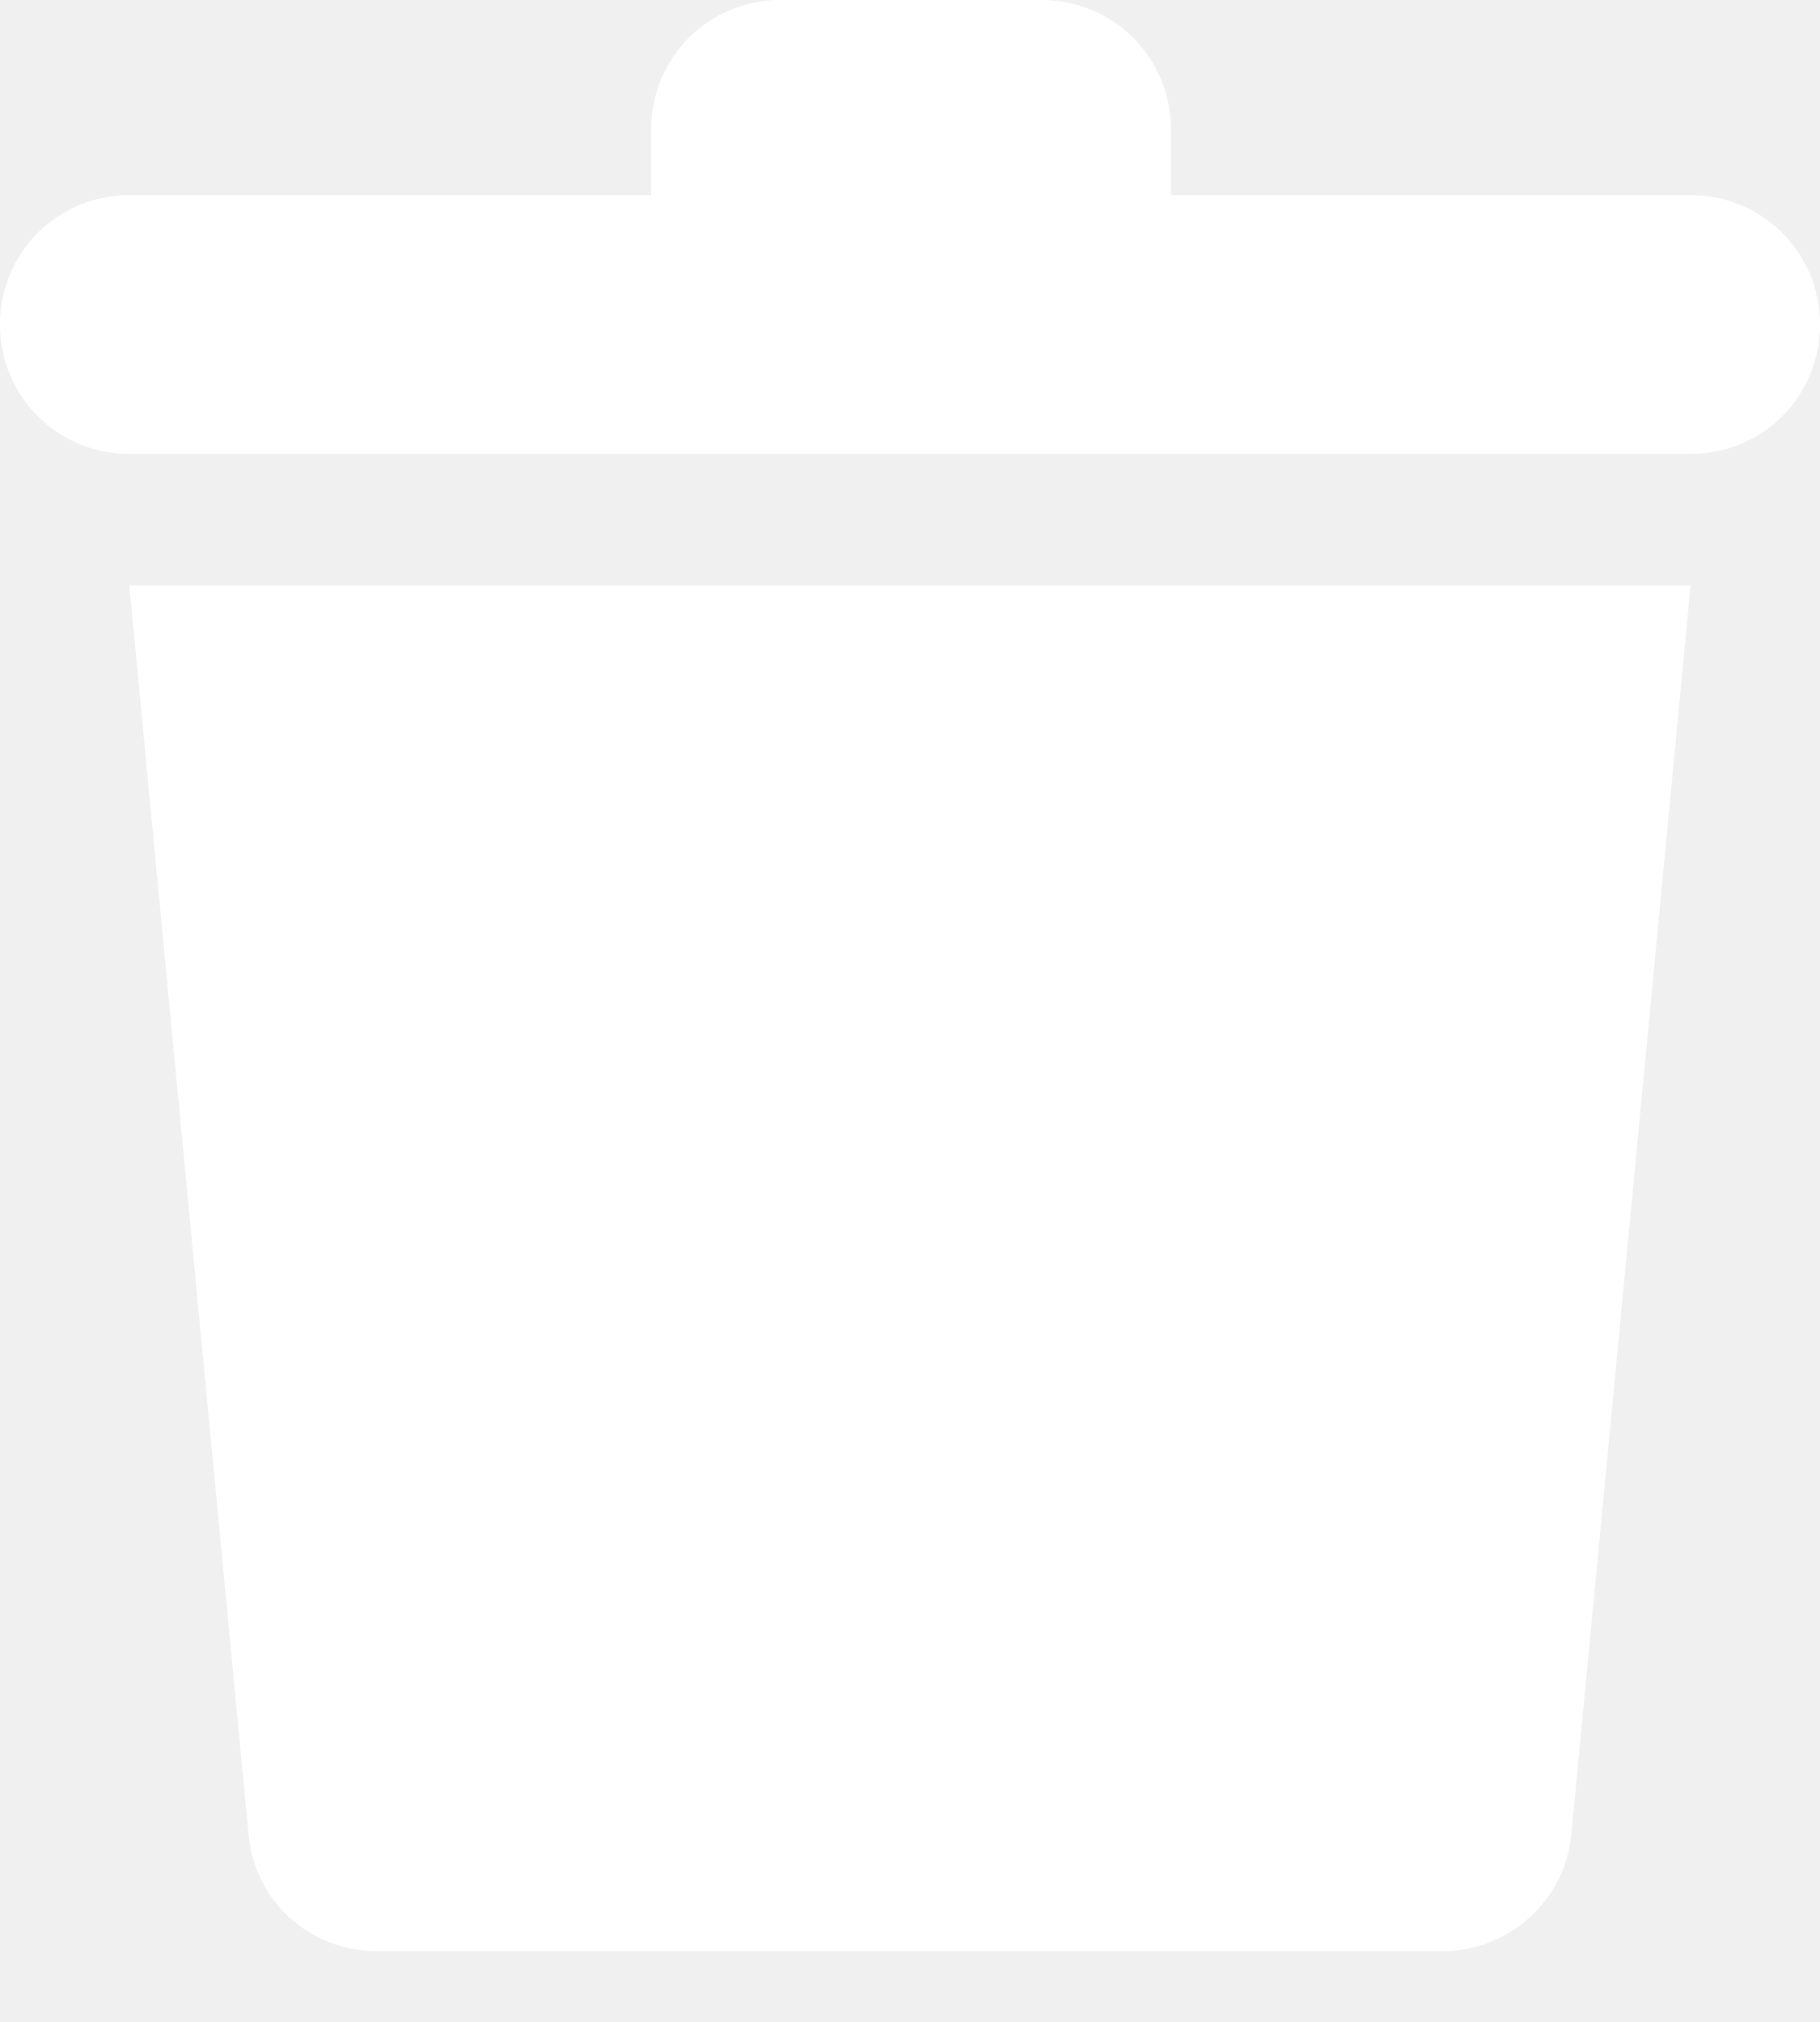
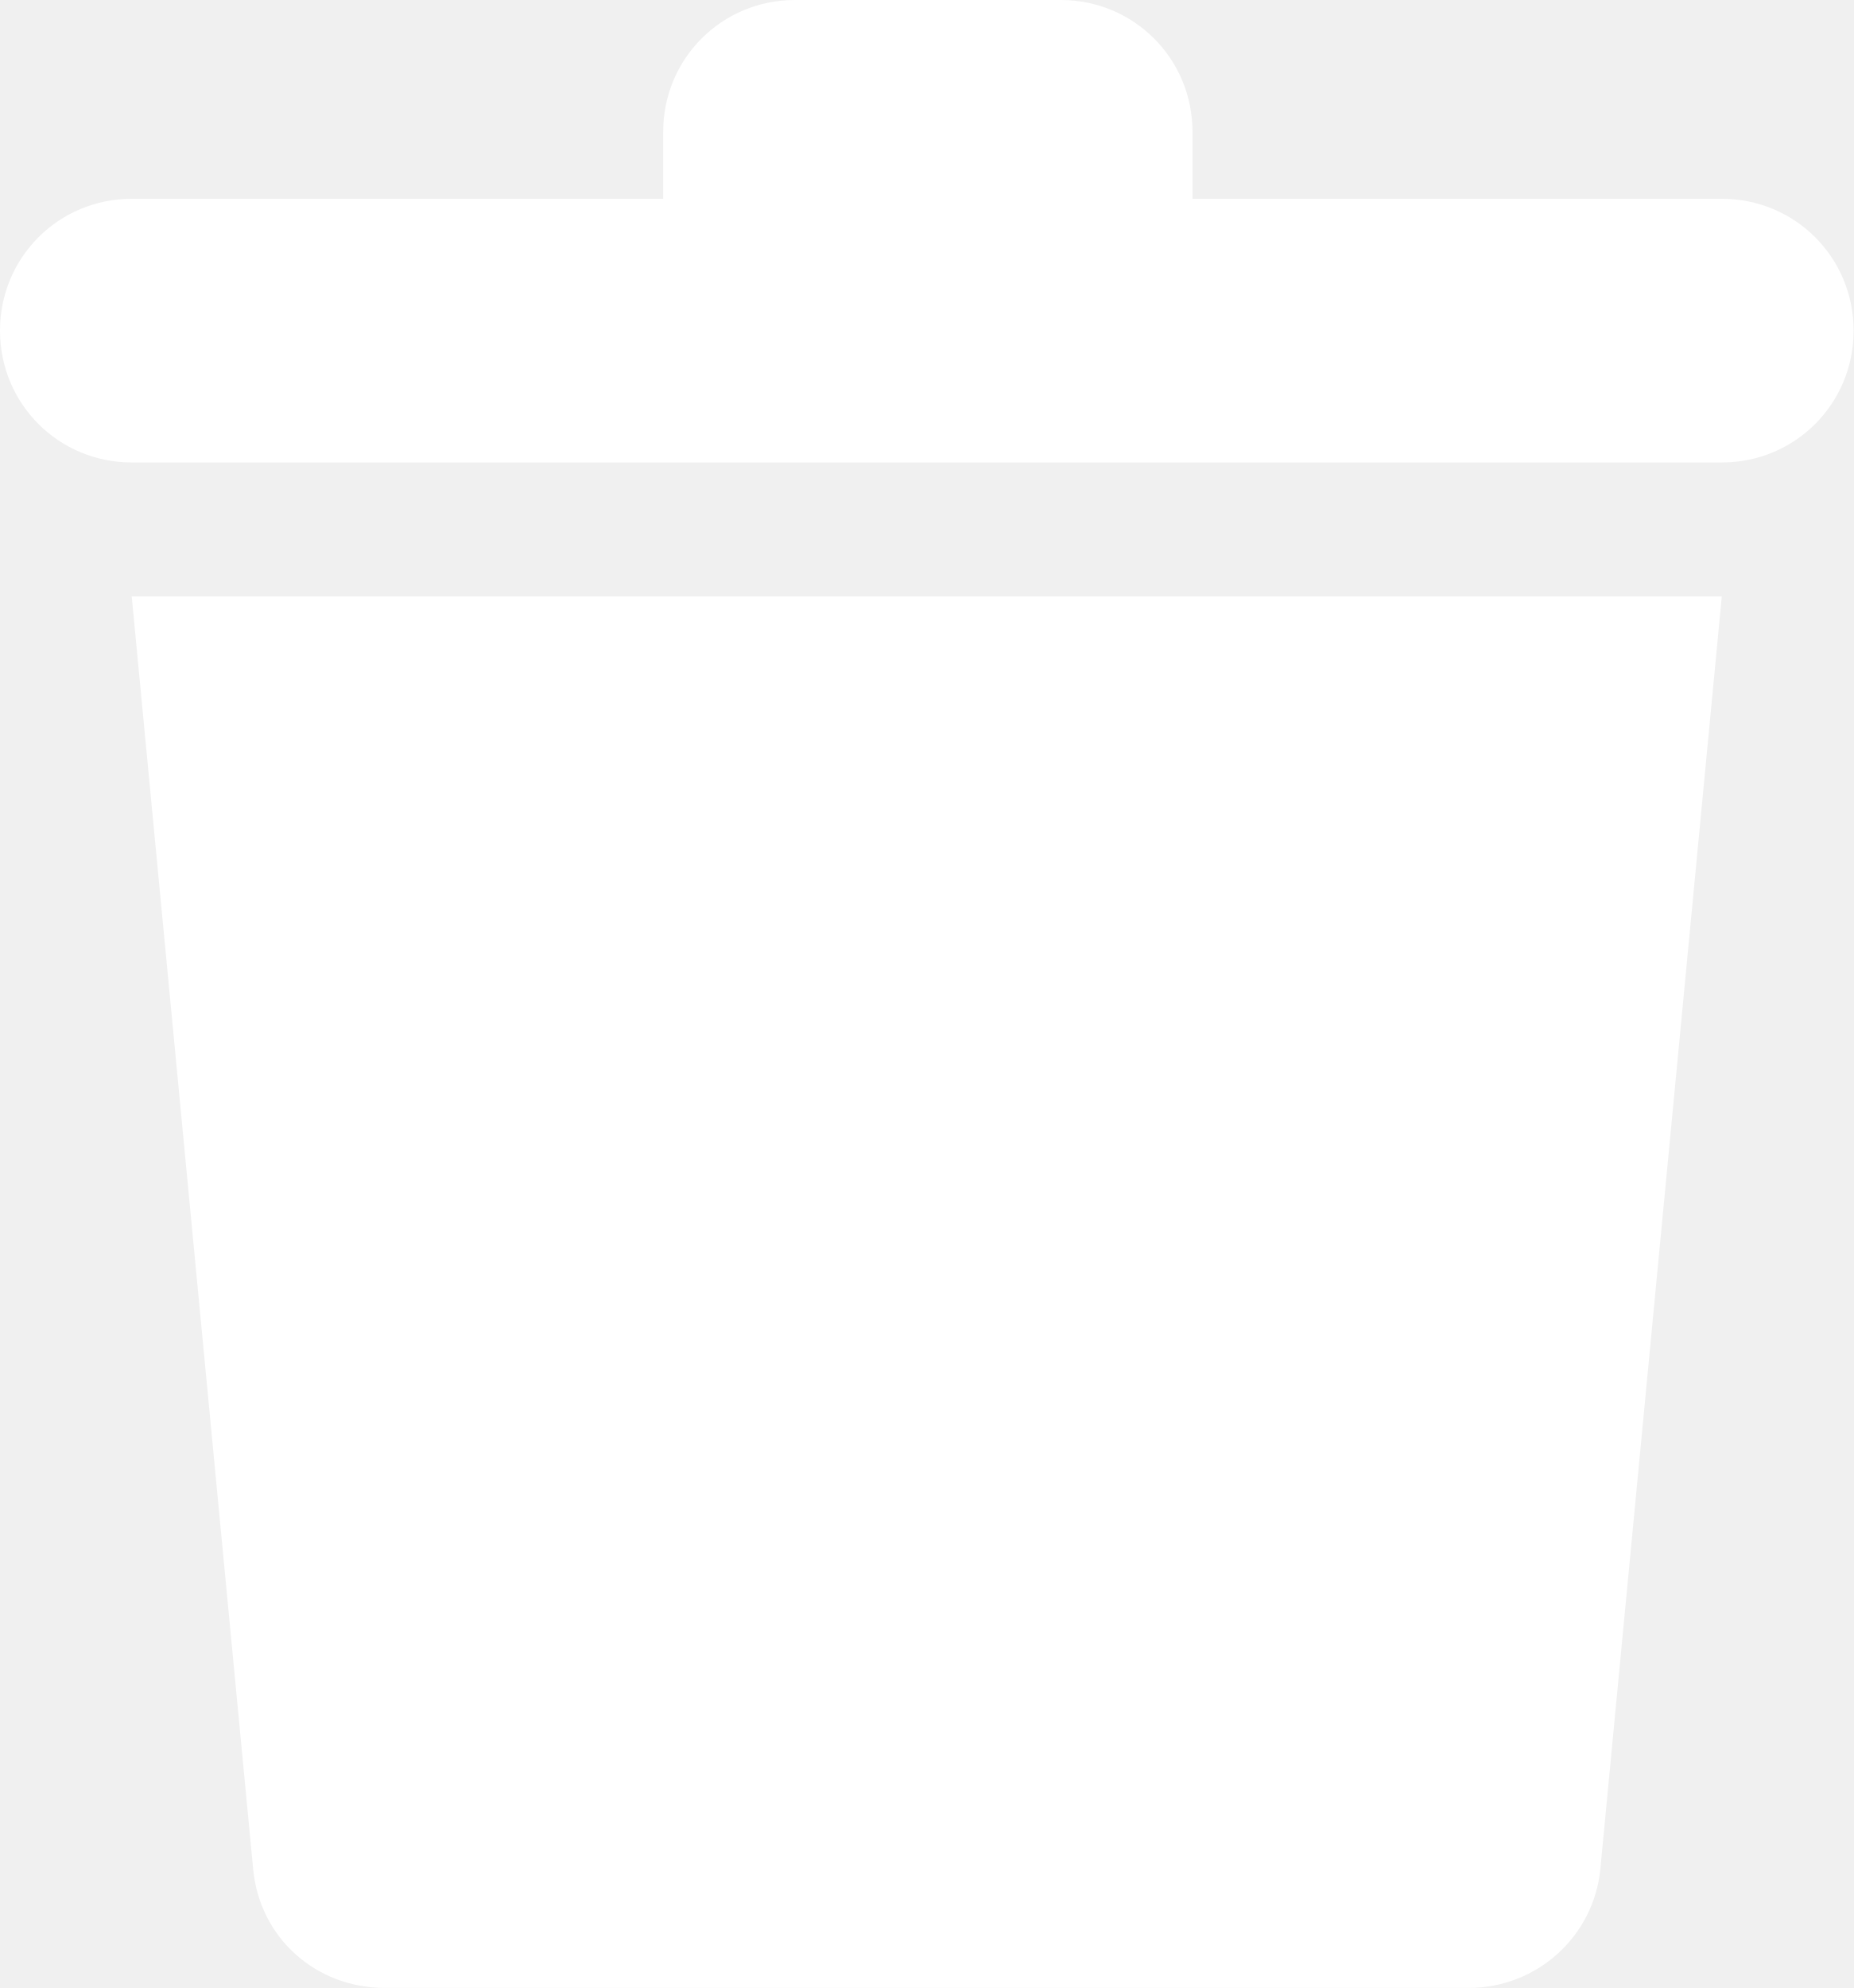
- <svg xmlns="http://www.w3.org/2000/svg" viewBox="0 0 18 20" fill="none">
+ <svg xmlns="http://www.w3.org/2000/svg" fill="none">
  <path d="M2.458 18.142C2.519 18.813 3.067 19.3 3.738 19.3H14.261C14.932 19.3 15.48 18.792 15.541 18.142L16.72 5.79H1.279L2.458 18.142Z" fill="white" />
  <path d="M16.72 1.93H11.58V1.28C11.58 0.569 11.011 0 10.3 0H7.72C7.009 0 6.44 0.569 6.44 1.28V1.93H1.28C0.569 1.93 0 2.499 0 3.21C0 3.921 0.569 4.49 1.28 4.49H16.72C17.431 4.49 18 3.921 18 3.21C18 2.499 17.431 1.93 16.72 1.93Z" fill="white" />
</svg>
